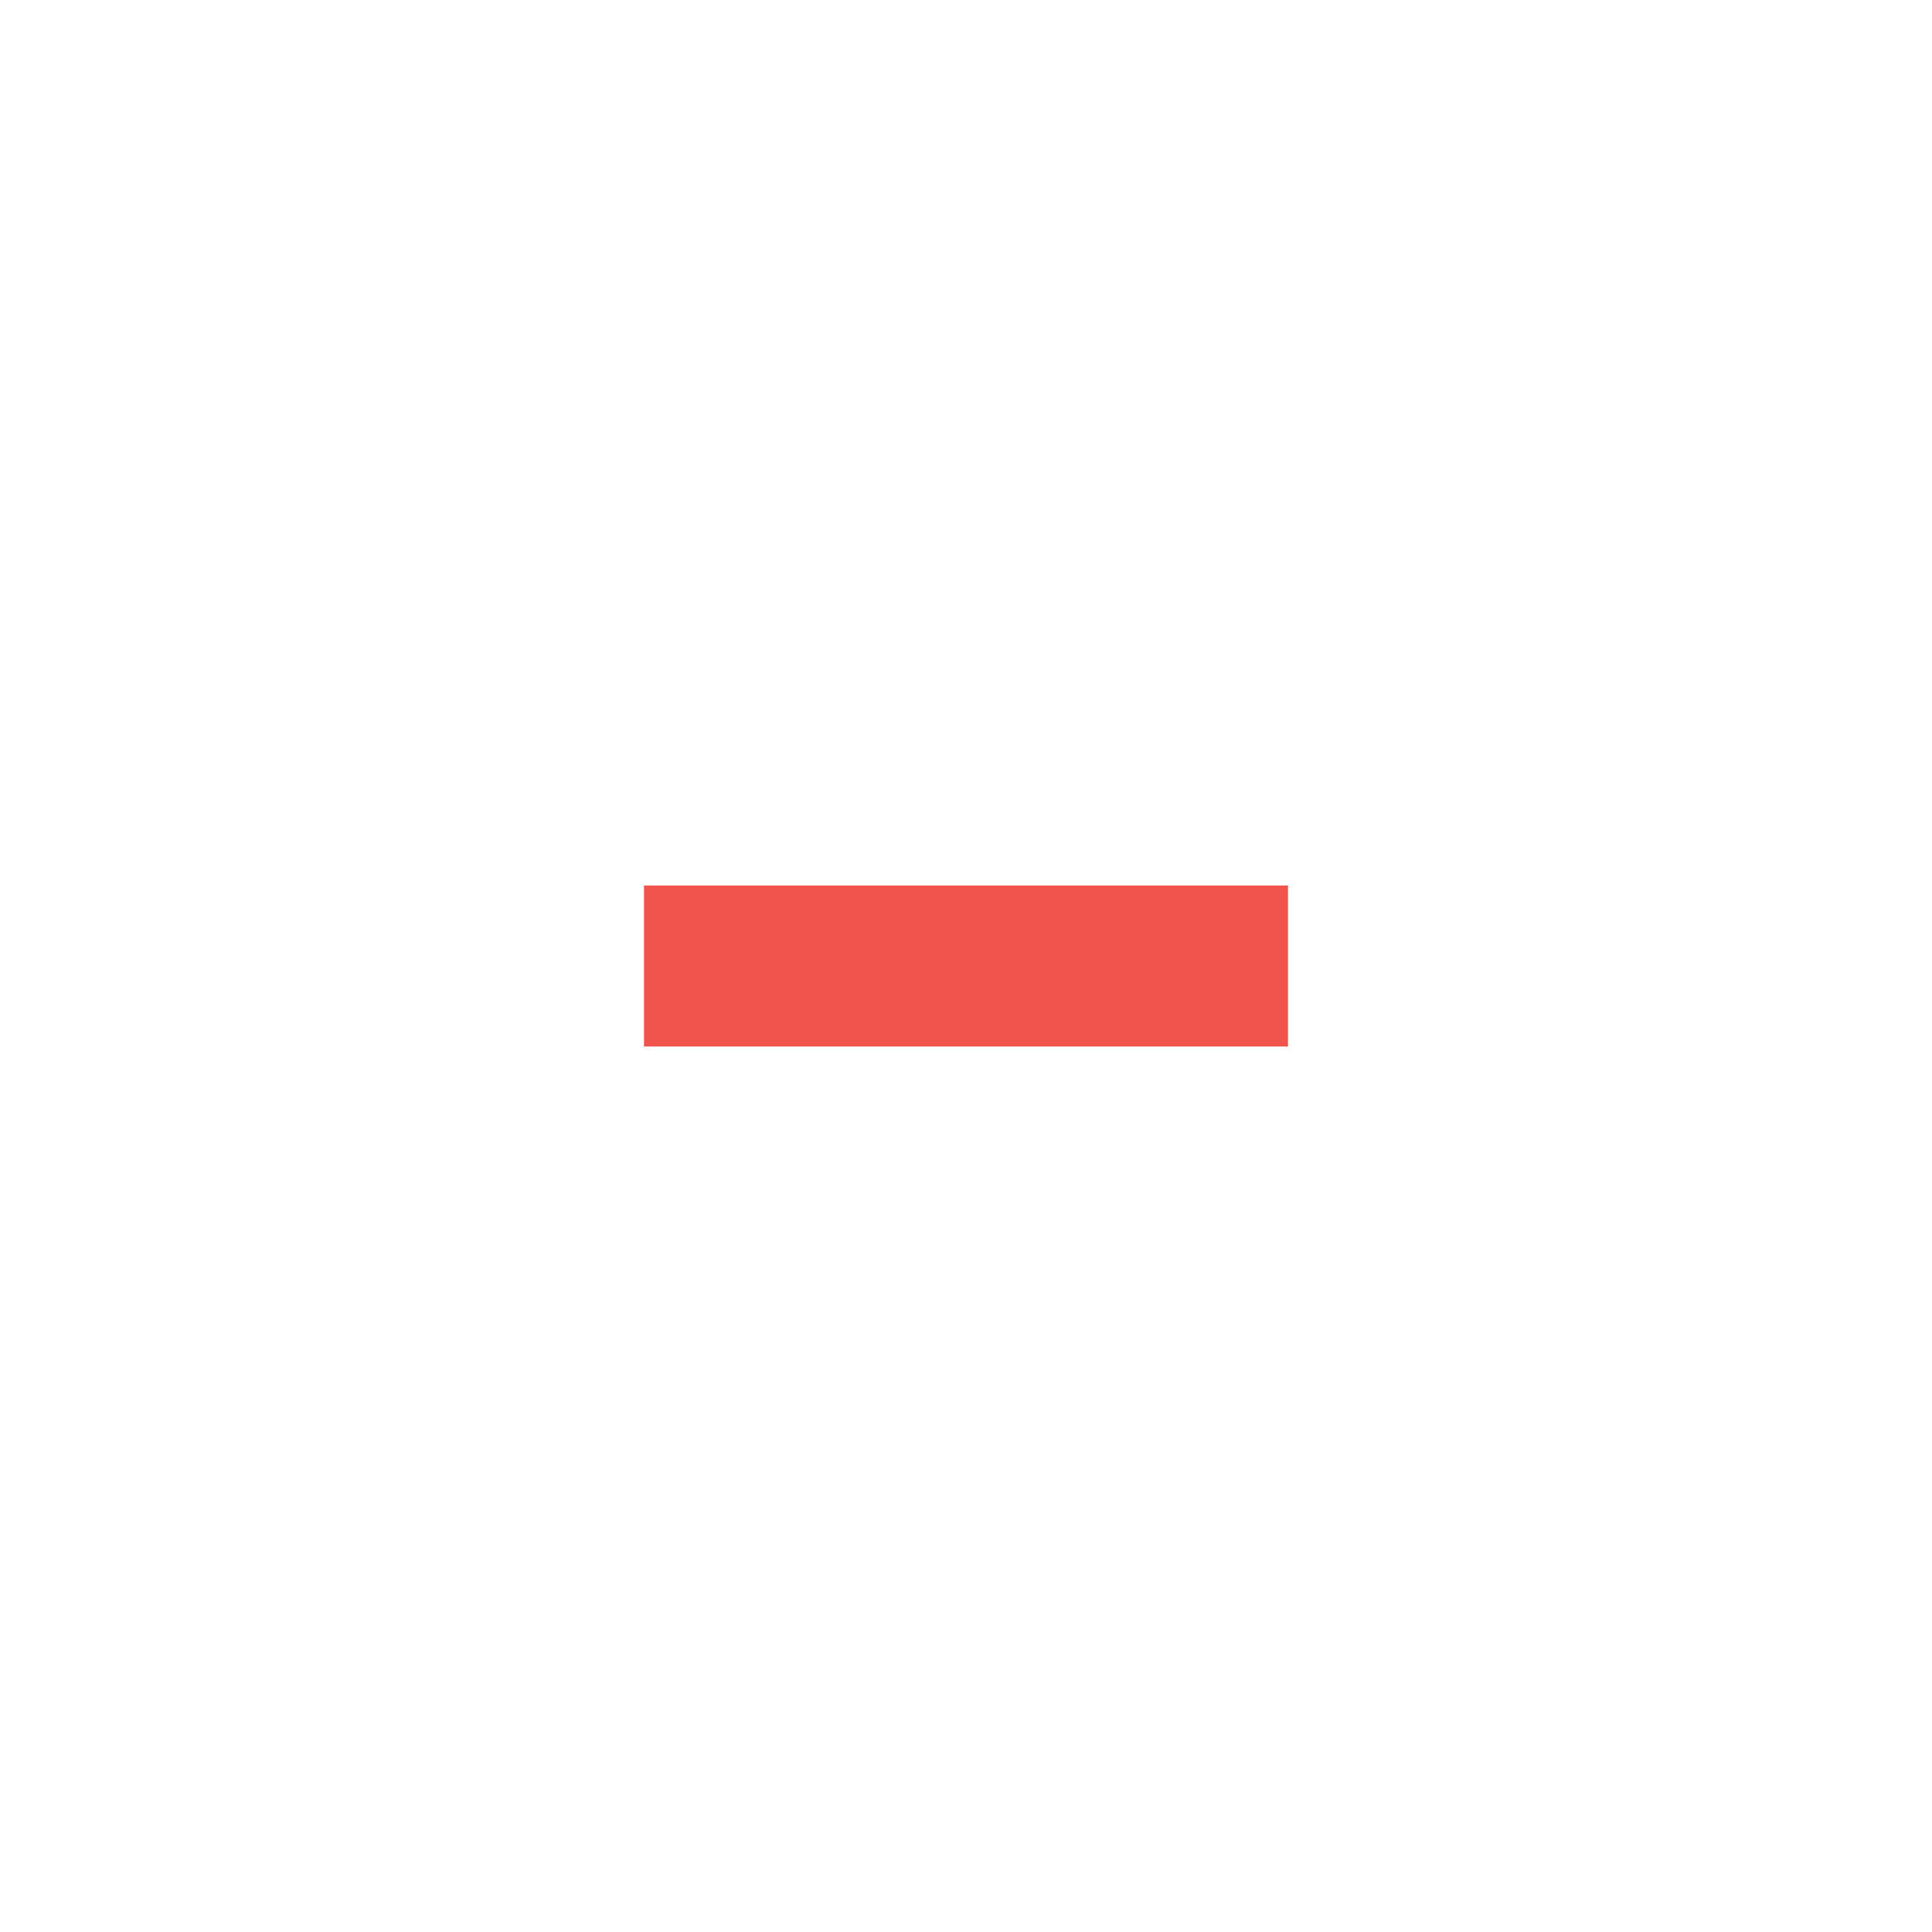
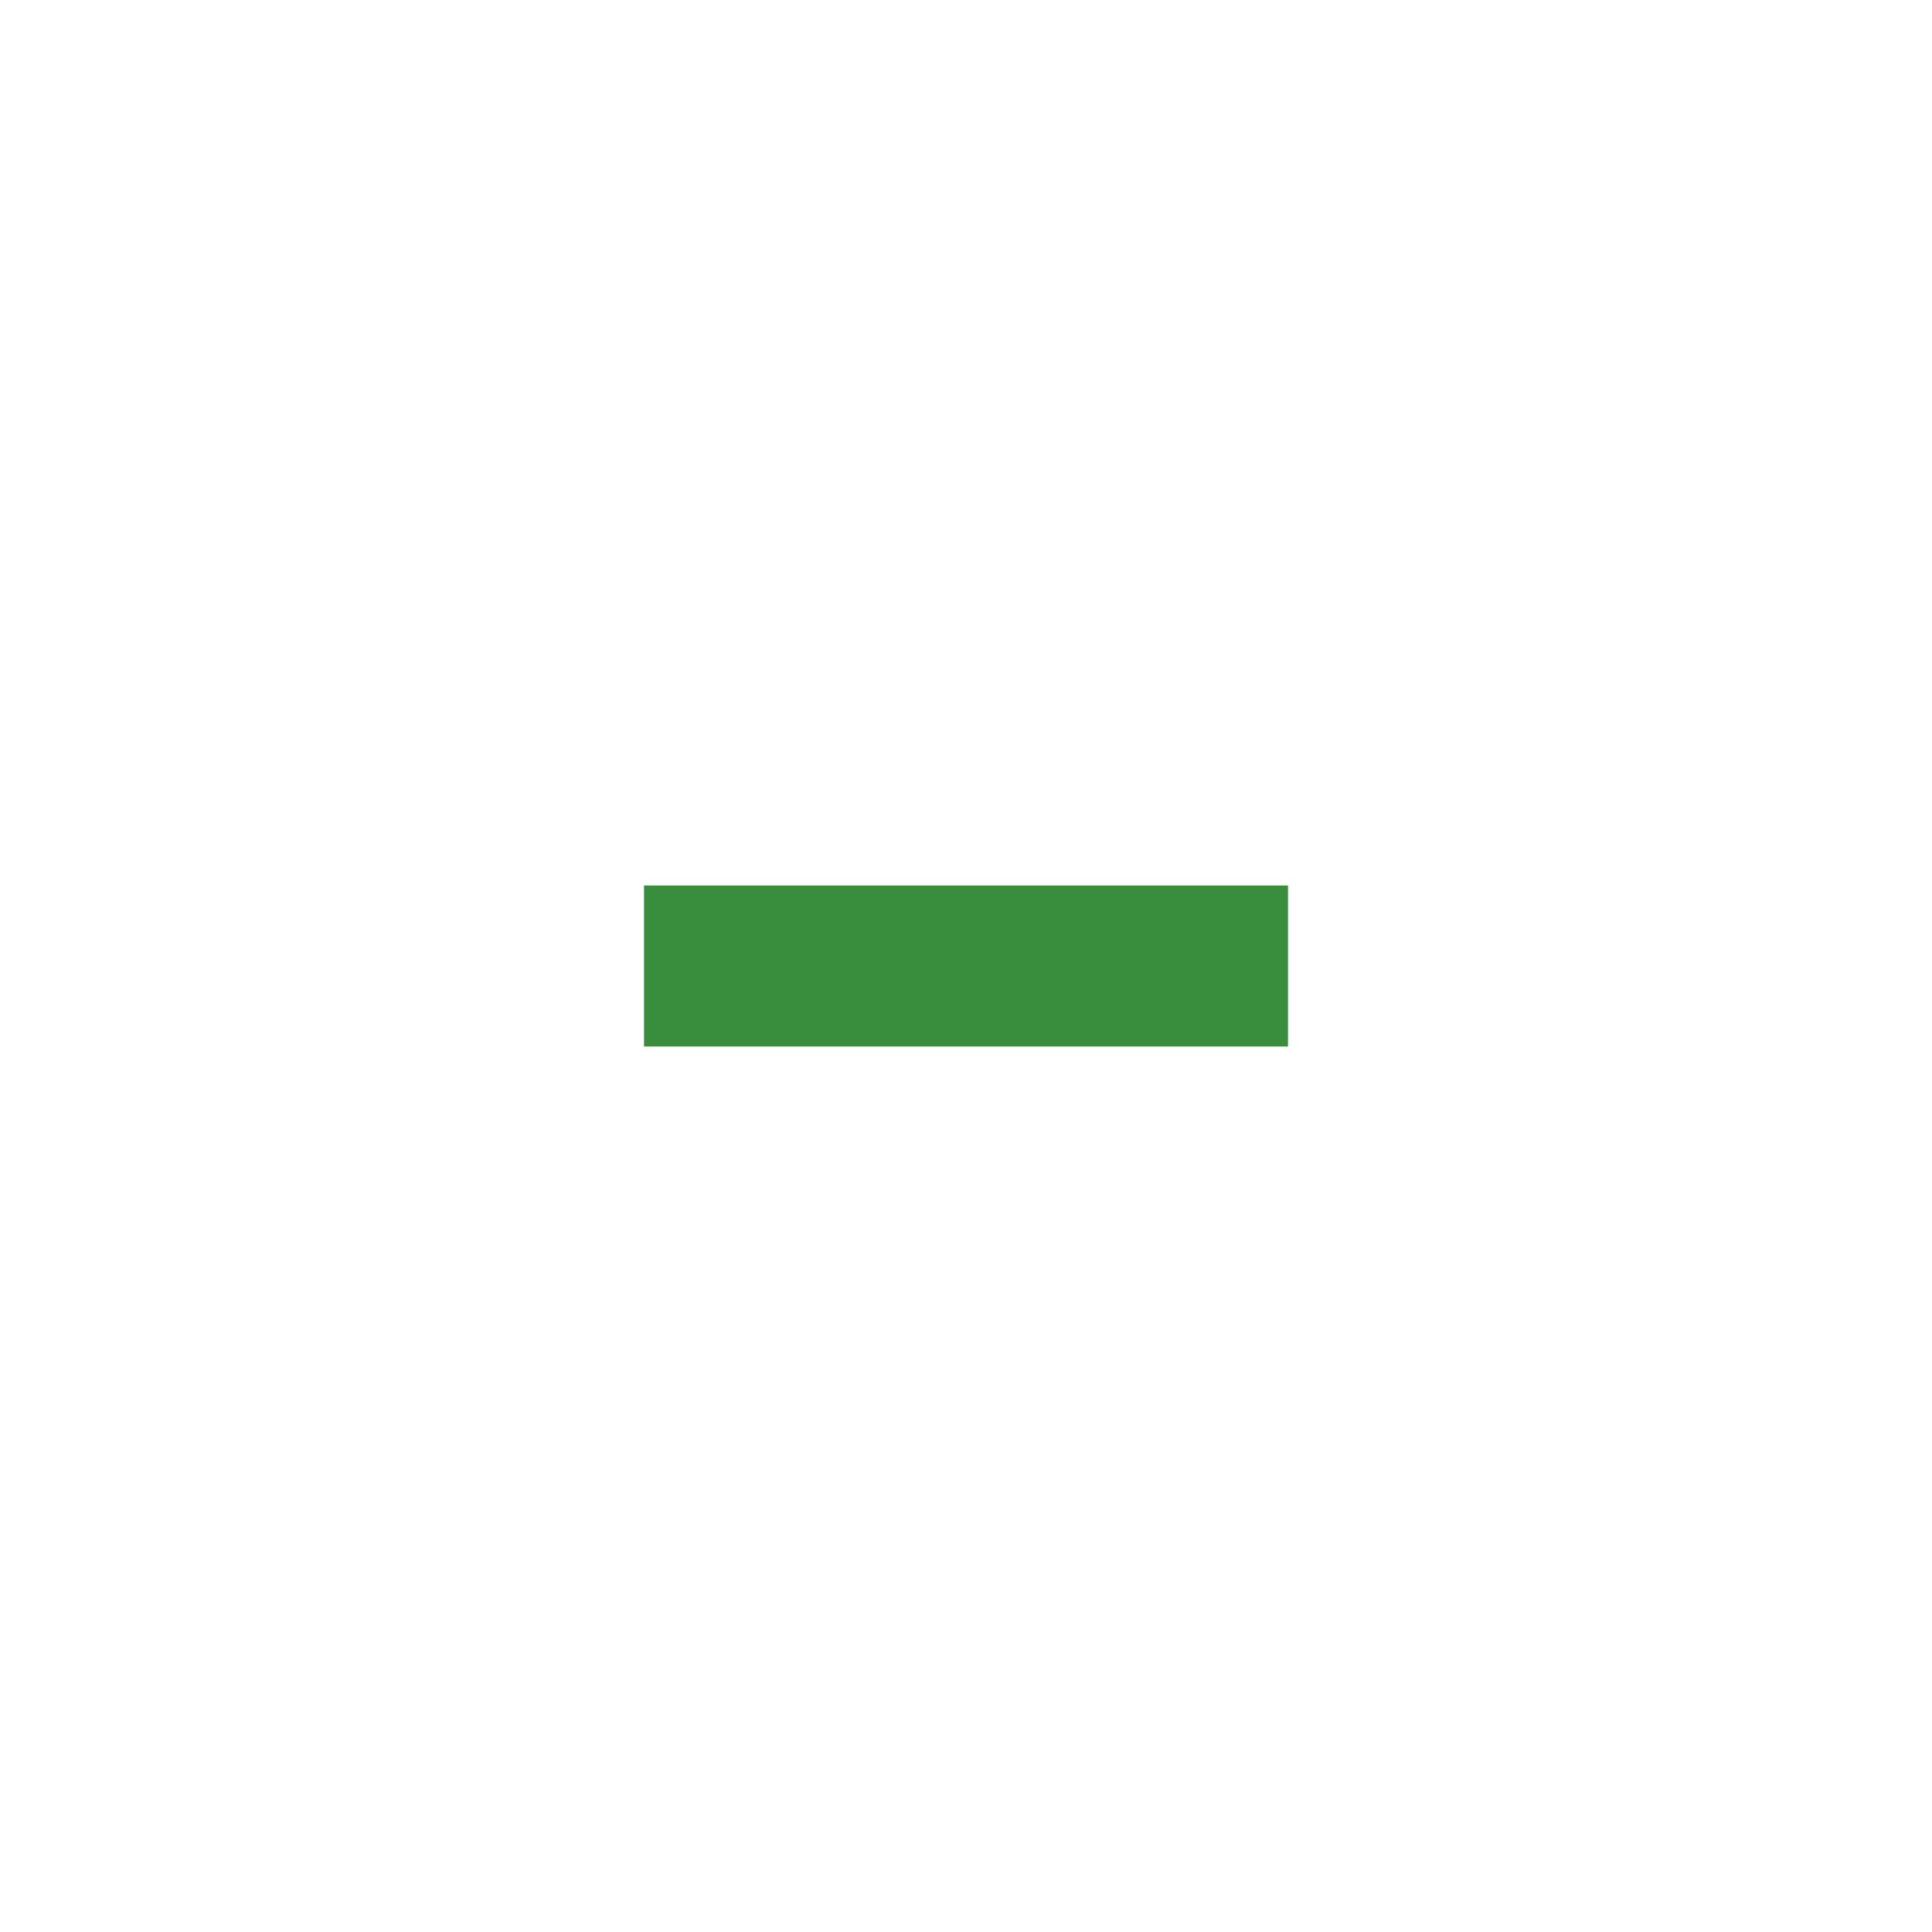
<svg xmlns="http://www.w3.org/2000/svg" version="1.1" x="0px" y="0px" width="24px" height="24px" viewBox="0 0 24 24" xml:space="preserve">
-   <rect x="8" y="11" fill="#f0544c" width="8" height="2" />
+   <rect x="8" y="11" fill="#388e3c" width="8" height="2" />
</svg>
